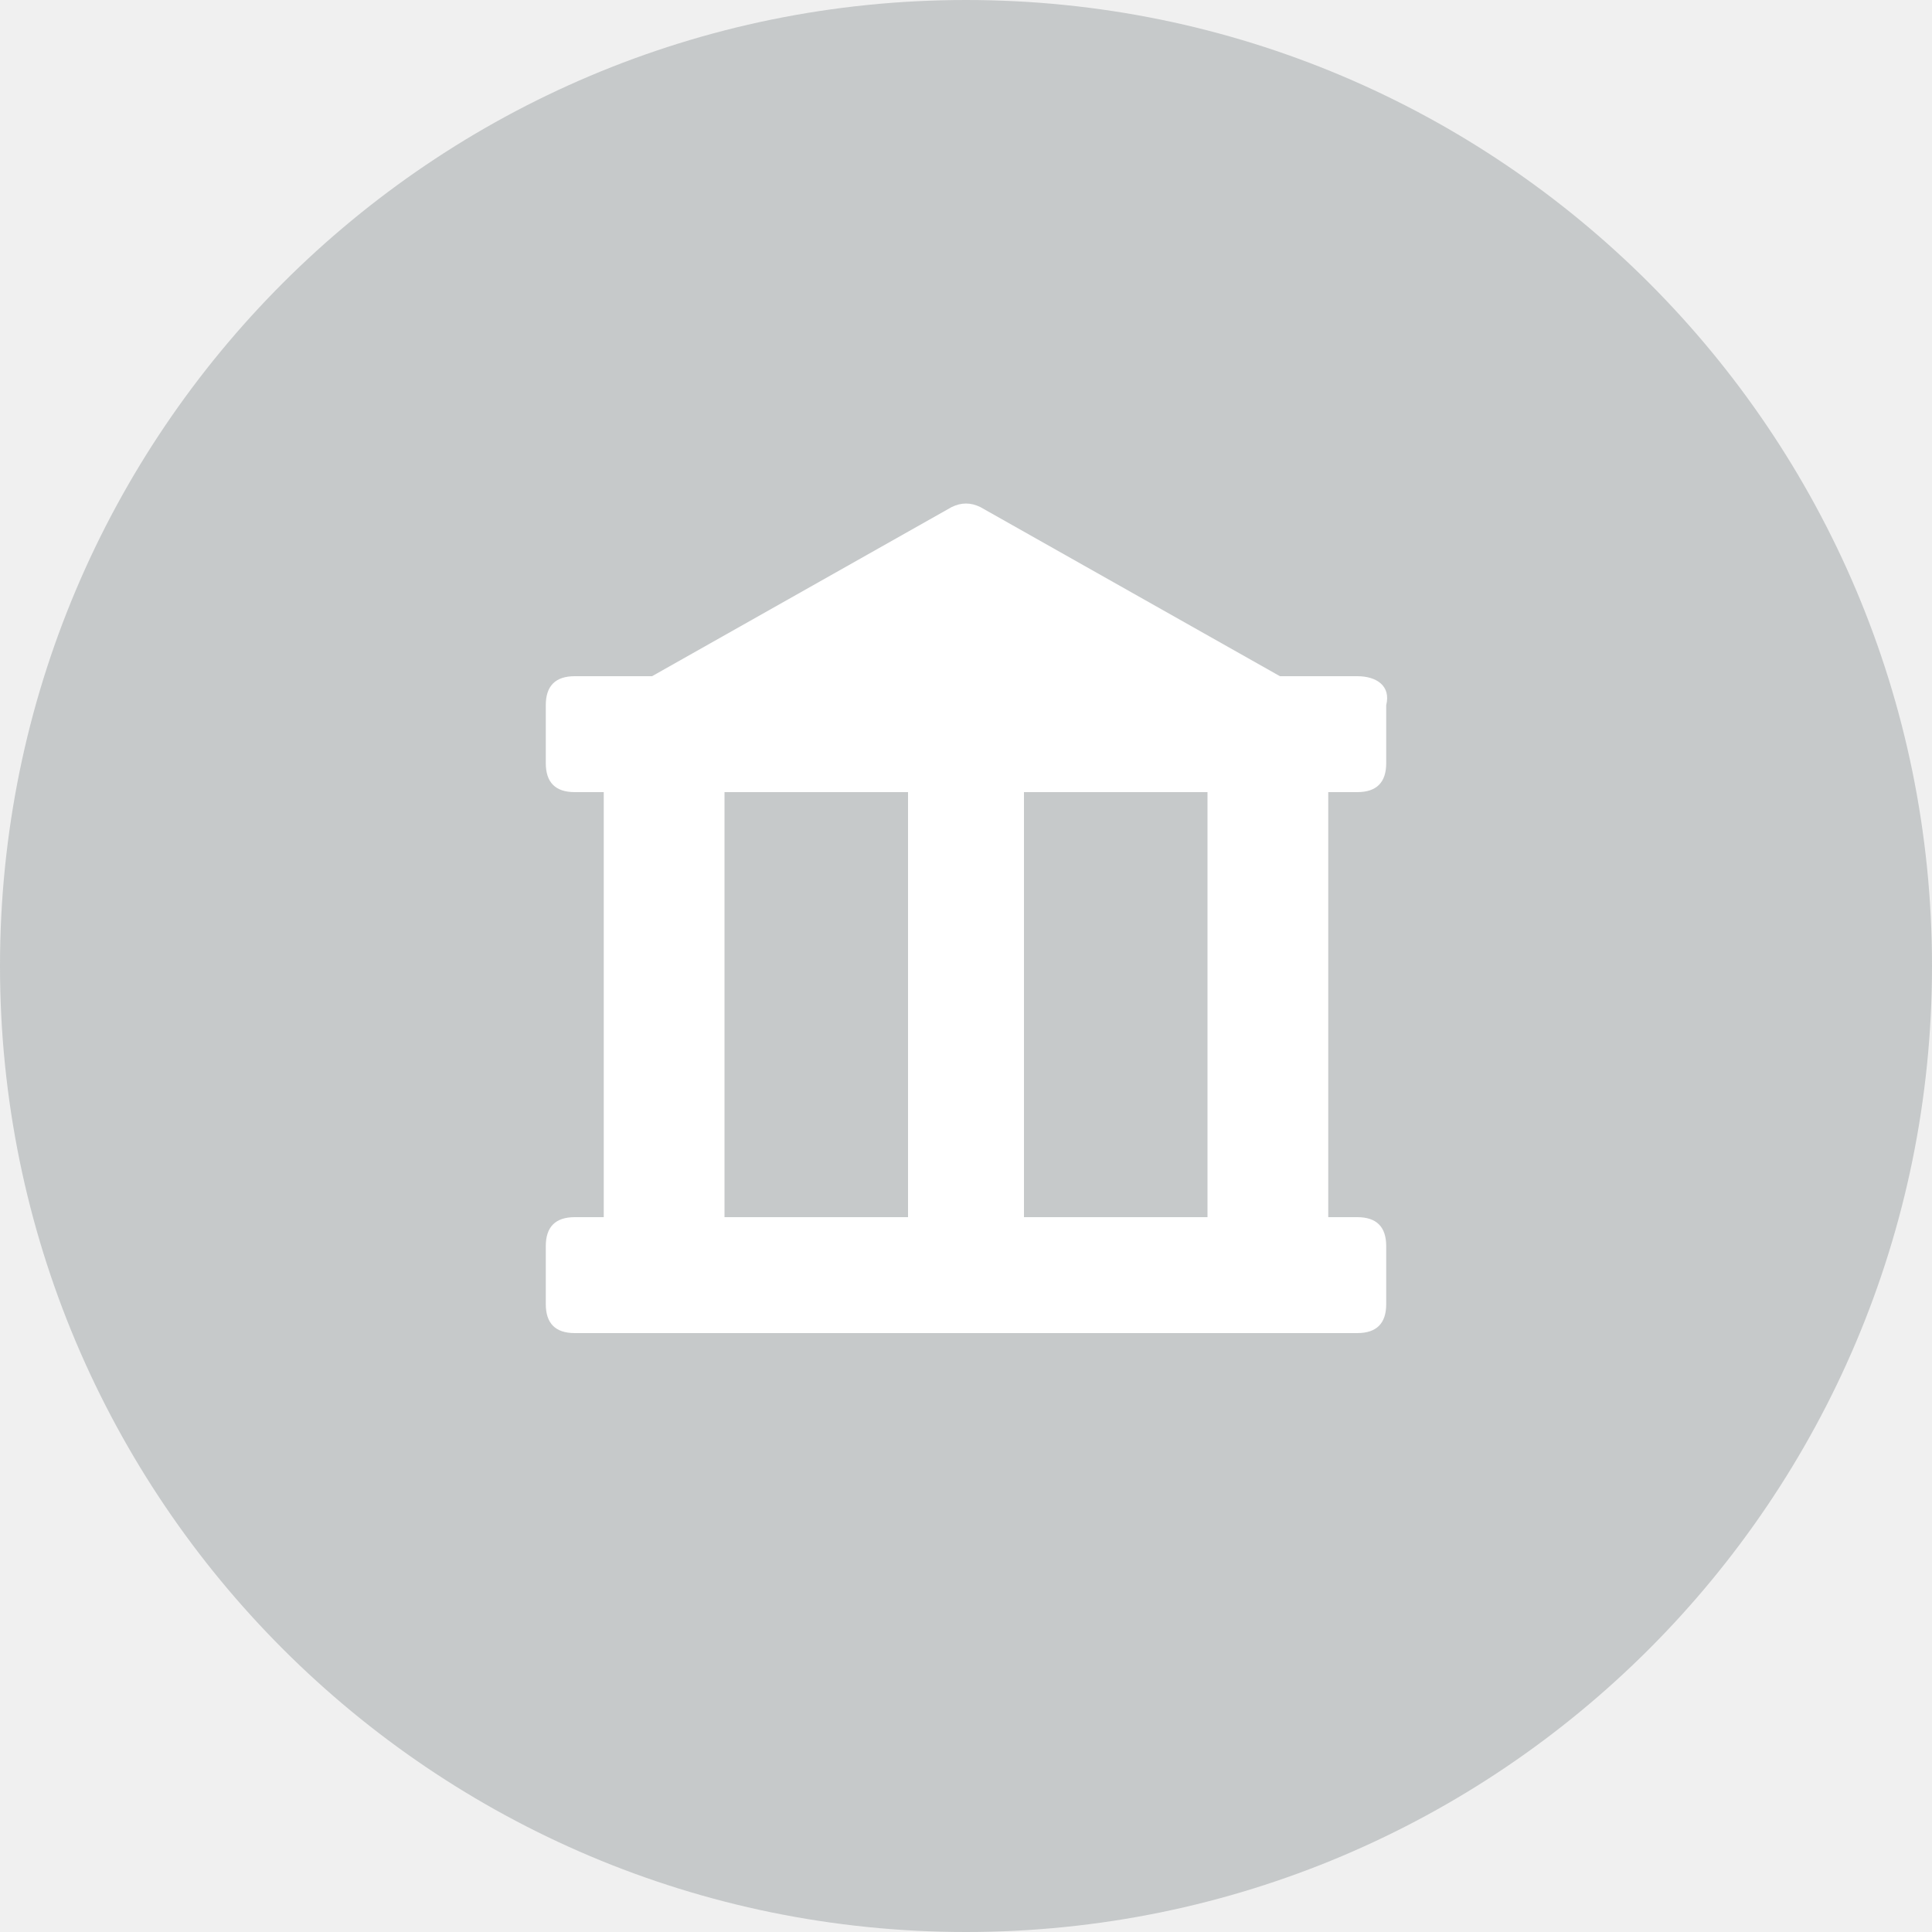
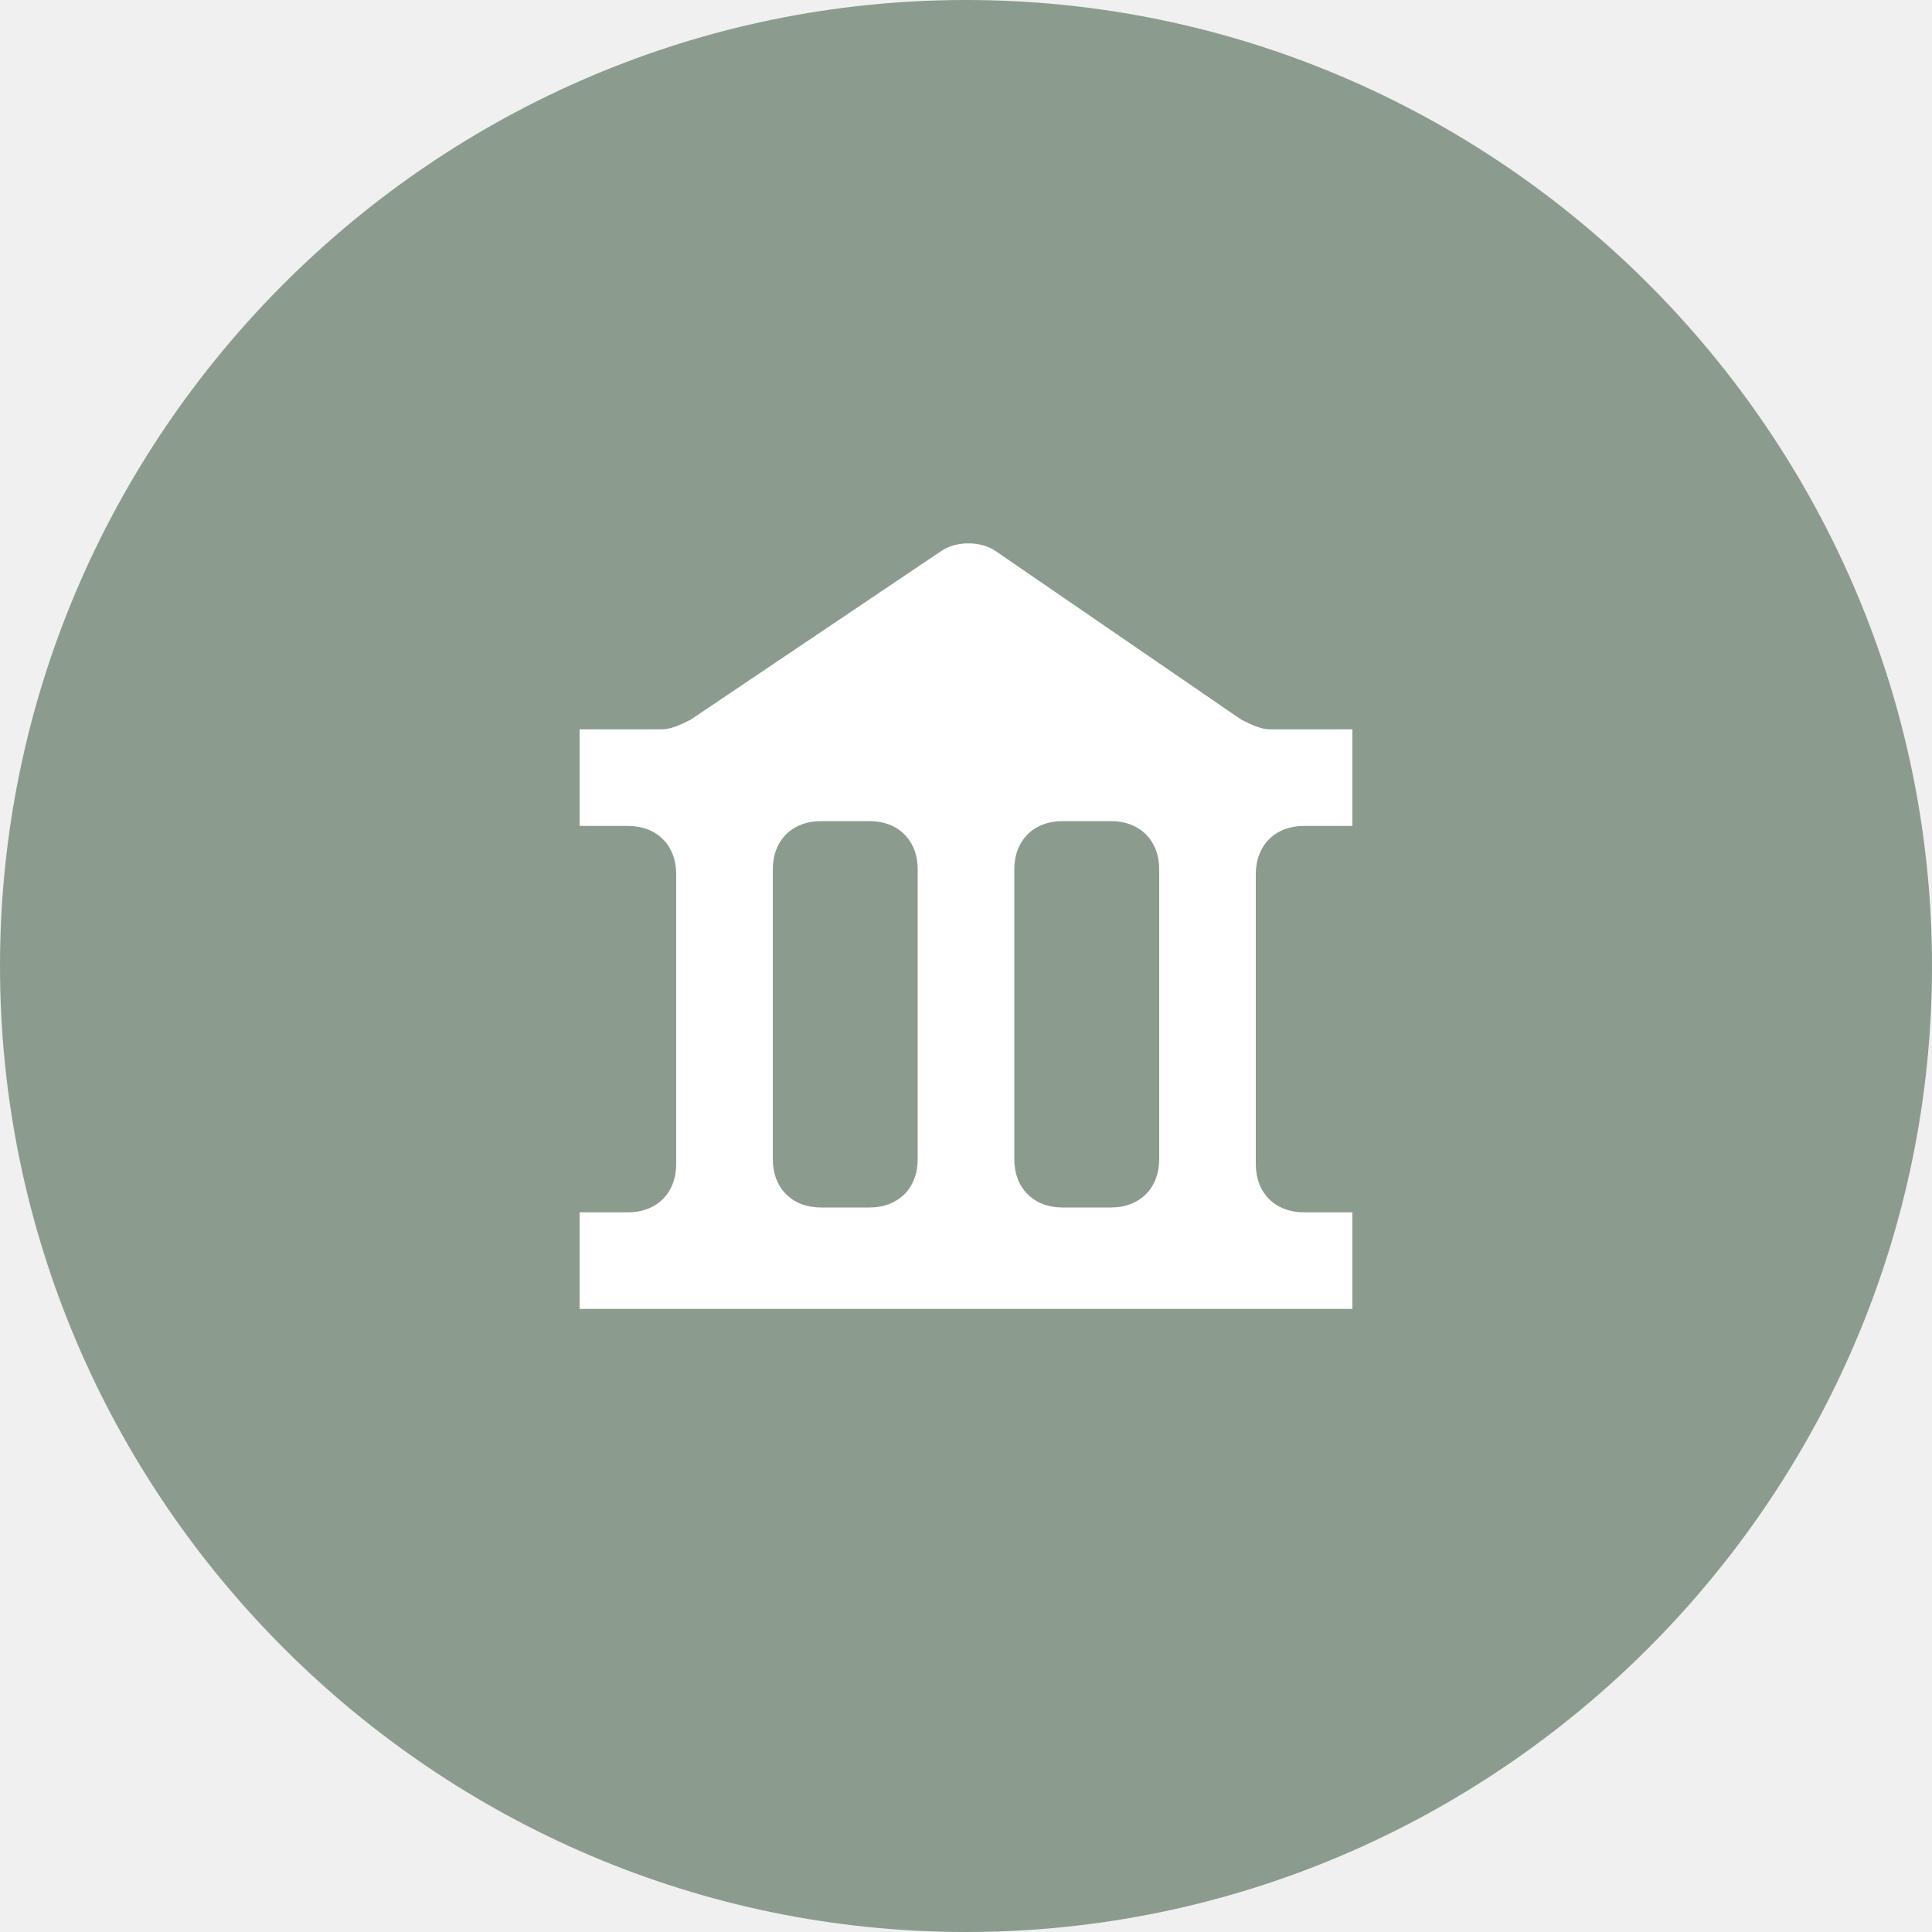
<svg xmlns="http://www.w3.org/2000/svg" version="1.1" id="Layer_1" x="0px" y="0px" viewBox="0 0 40 40" style="enable-background:new 0 0 40 40;" xml:space="preserve">
  <style type="text/css">
- 	.st0{fill:#C6C9CA;}
- 	.st1{fill:#FFFFFF;}
+ 	.st0{fill:#8B9C8F;}
+ 	.st1{fill-rule:evenodd;clip-rule:evenodd;fill:#FFFFFF;}
</style>
-   <circle class="st0" cx="20" cy="20" r="20" />
-   <path class="st1" d="M28.1,14h-1.6l-6.2-3.5c-0.2-0.1-0.4-0.1-0.6,0L13.5,14h-1.6c-0.4,0-0.6,0.2-0.6,0.6v1.2c0,0.4,0.2,0.6,0.6,0.6  h0.6v8.8h-0.6c-0.4,0-0.6,0.2-0.6,0.6V27c0,0.4,0.2,0.6,0.6,0.6h16.2c0.4,0,0.6-0.2,0.6-0.6v-1.2c0-0.4-0.2-0.6-0.6-0.6h-0.6v-8.8  h0.6c0.4,0,0.6-0.2,0.6-0.6v-1.2C28.8,14.2,28.5,14,28.1,14z M18.8,25.2H15v-8.8h3.8V25.2z M25,25.2h-3.8v-8.8H25V25.2z" />
+   <path class="st0" d="M20,0L20,0c11,0,20,9,20,20l0,0c0,11-9,20-20,20l0,0C9,40,0,31,0,20l0,0C0,9,9,0,20,0z" />
+   <path class="st1" d="M20.6,11.4c-0.3-0.2-0.8-0.2-1.1,0l-5.2,3.5c-0.2,0.1-0.4,0.2-0.6,0.2H12v2h1c0.6,0,1,0.4,1,1v6  c0,0.6-0.4,1-1,1h-1v2h16v-2h-1c-0.6,0-1-0.4-1-1v-6c0-0.6,0.4-1,1-1h1v-2h-1.7c-0.2,0-0.4-0.1-0.6-0.2L20.6,11.4z M24,18  c0-0.6-0.4-1-1-1h-1c-0.6,0-1,0.4-1,1v6c0,0.6,0.4,1,1,1h1c0.6,0,1-0.4,1-1V18z M18,17c0.6,0,1,0.4,1,1v6c0,0.6-0.4,1-1,1h-1  c-0.6,0-1-0.4-1-1v-6c0-0.6,0.4-1,1-1H18z" />
</svg>
